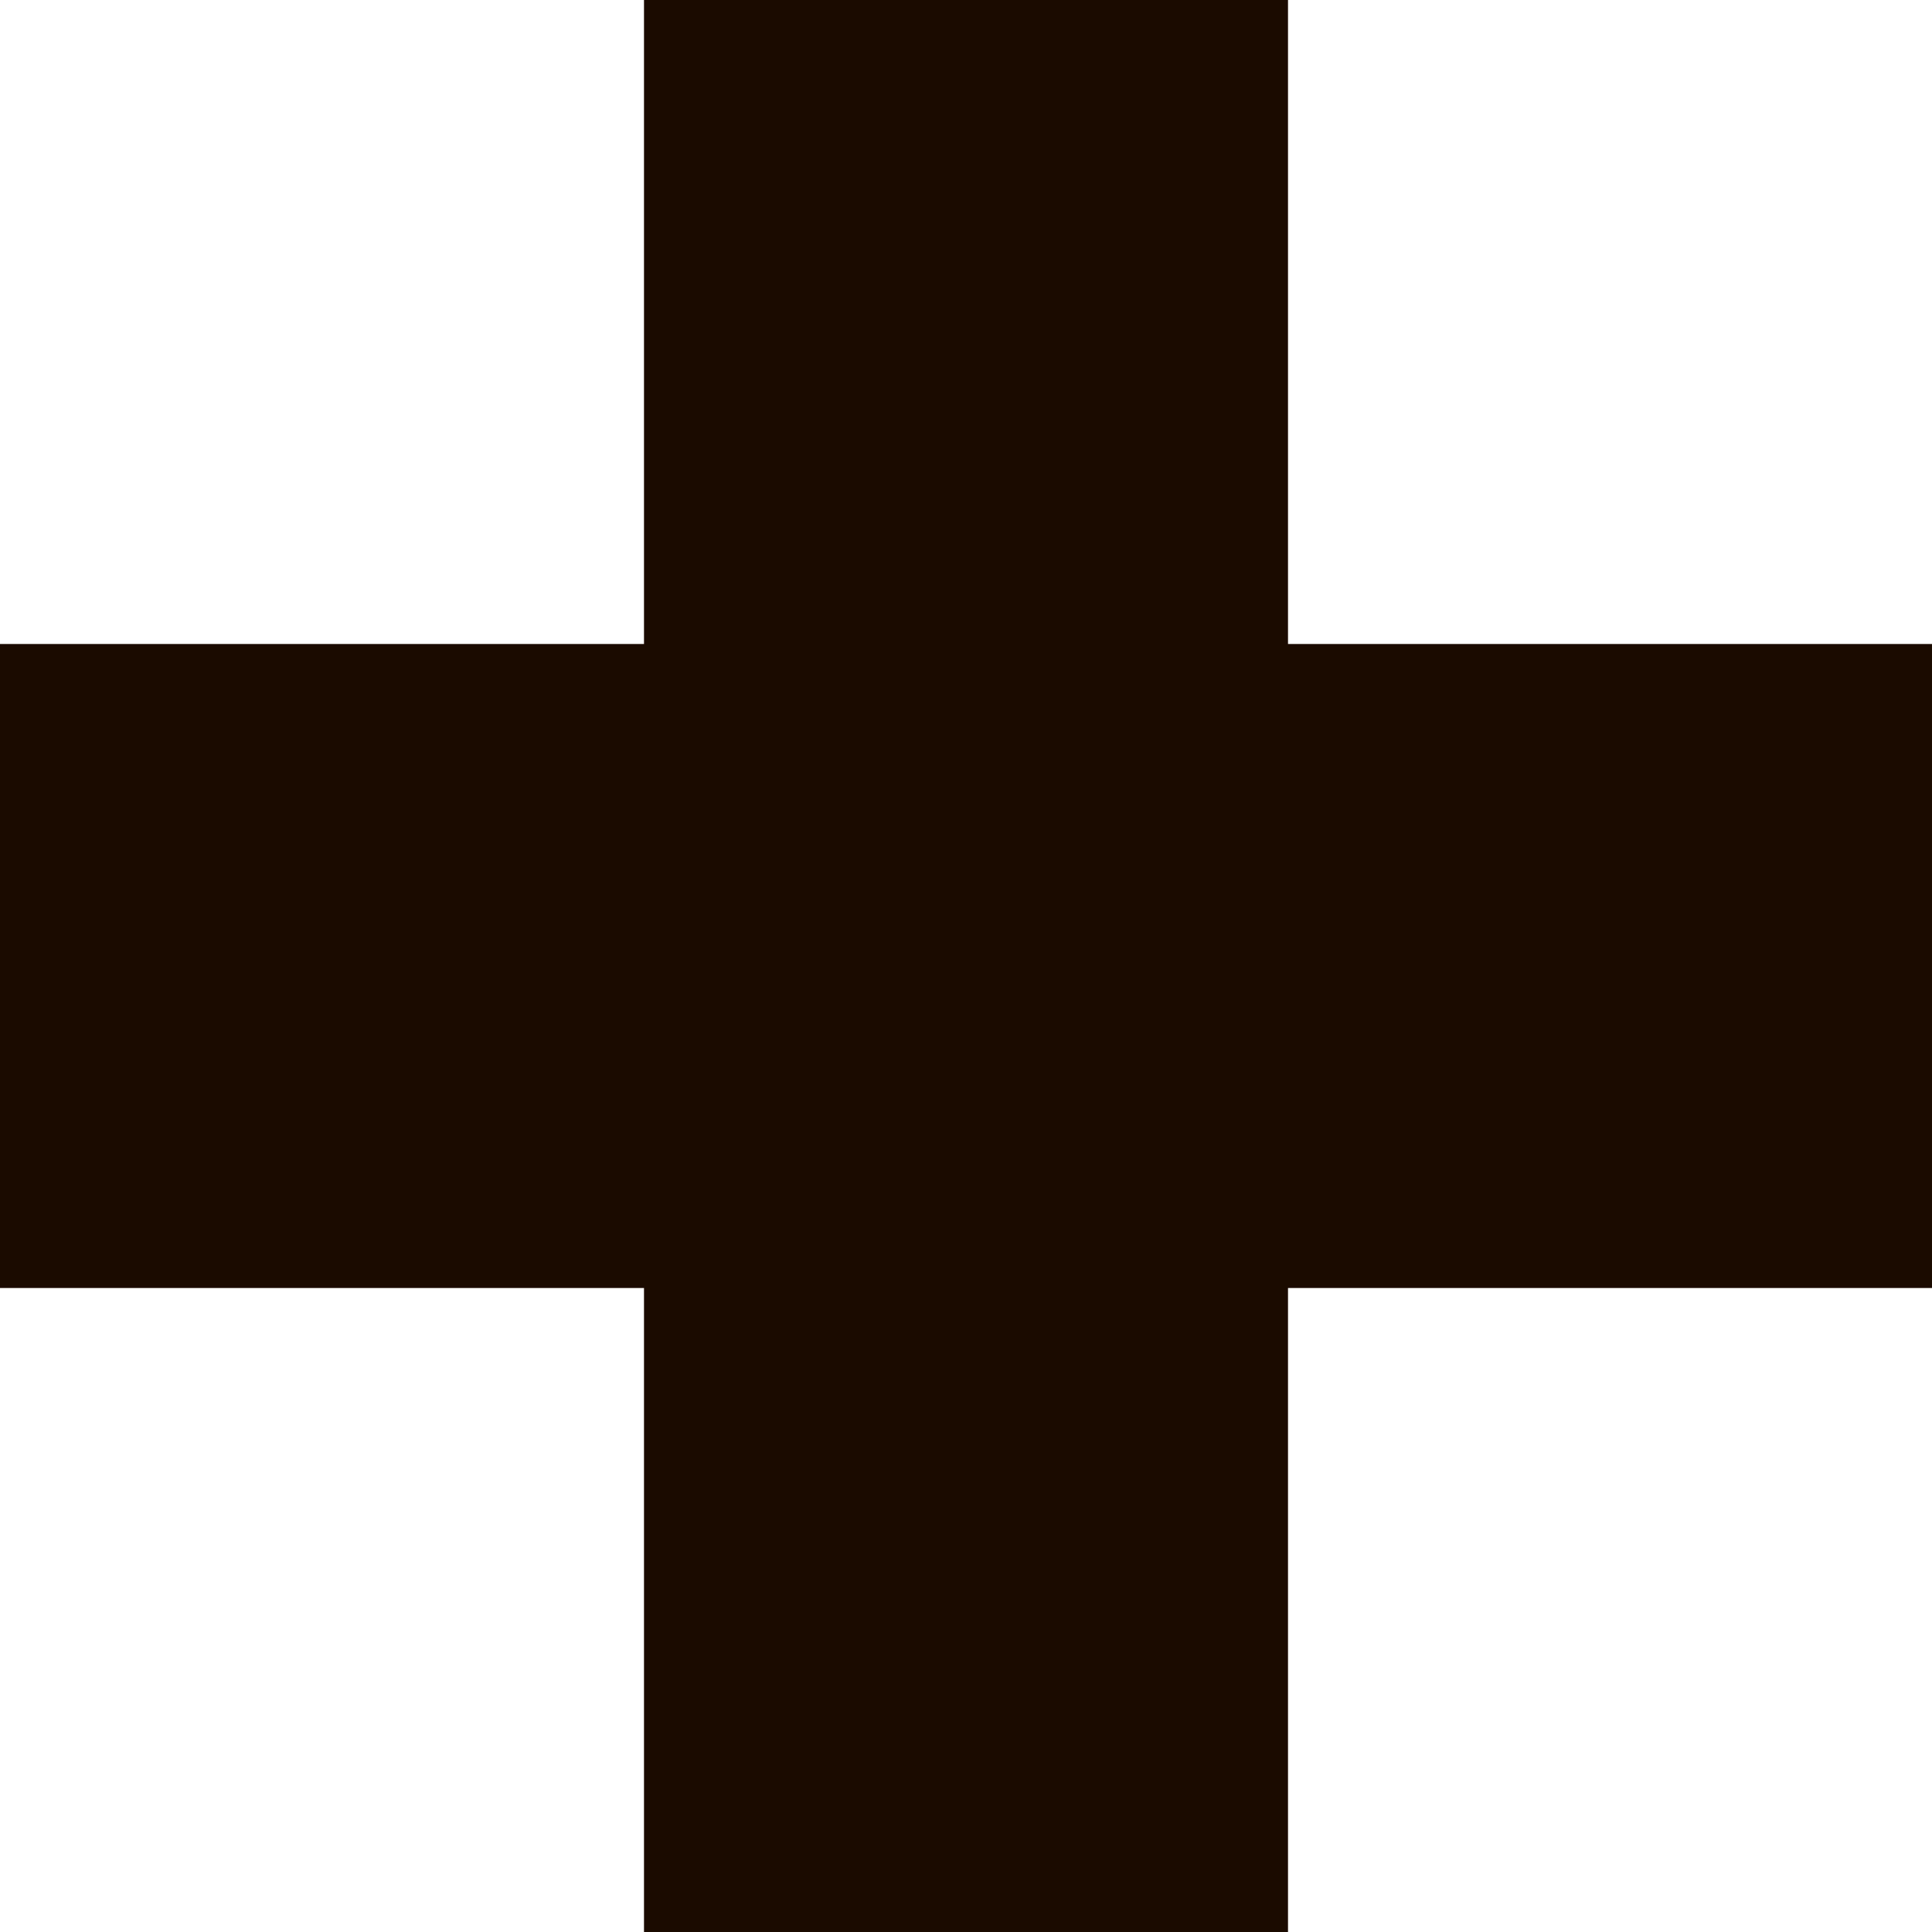
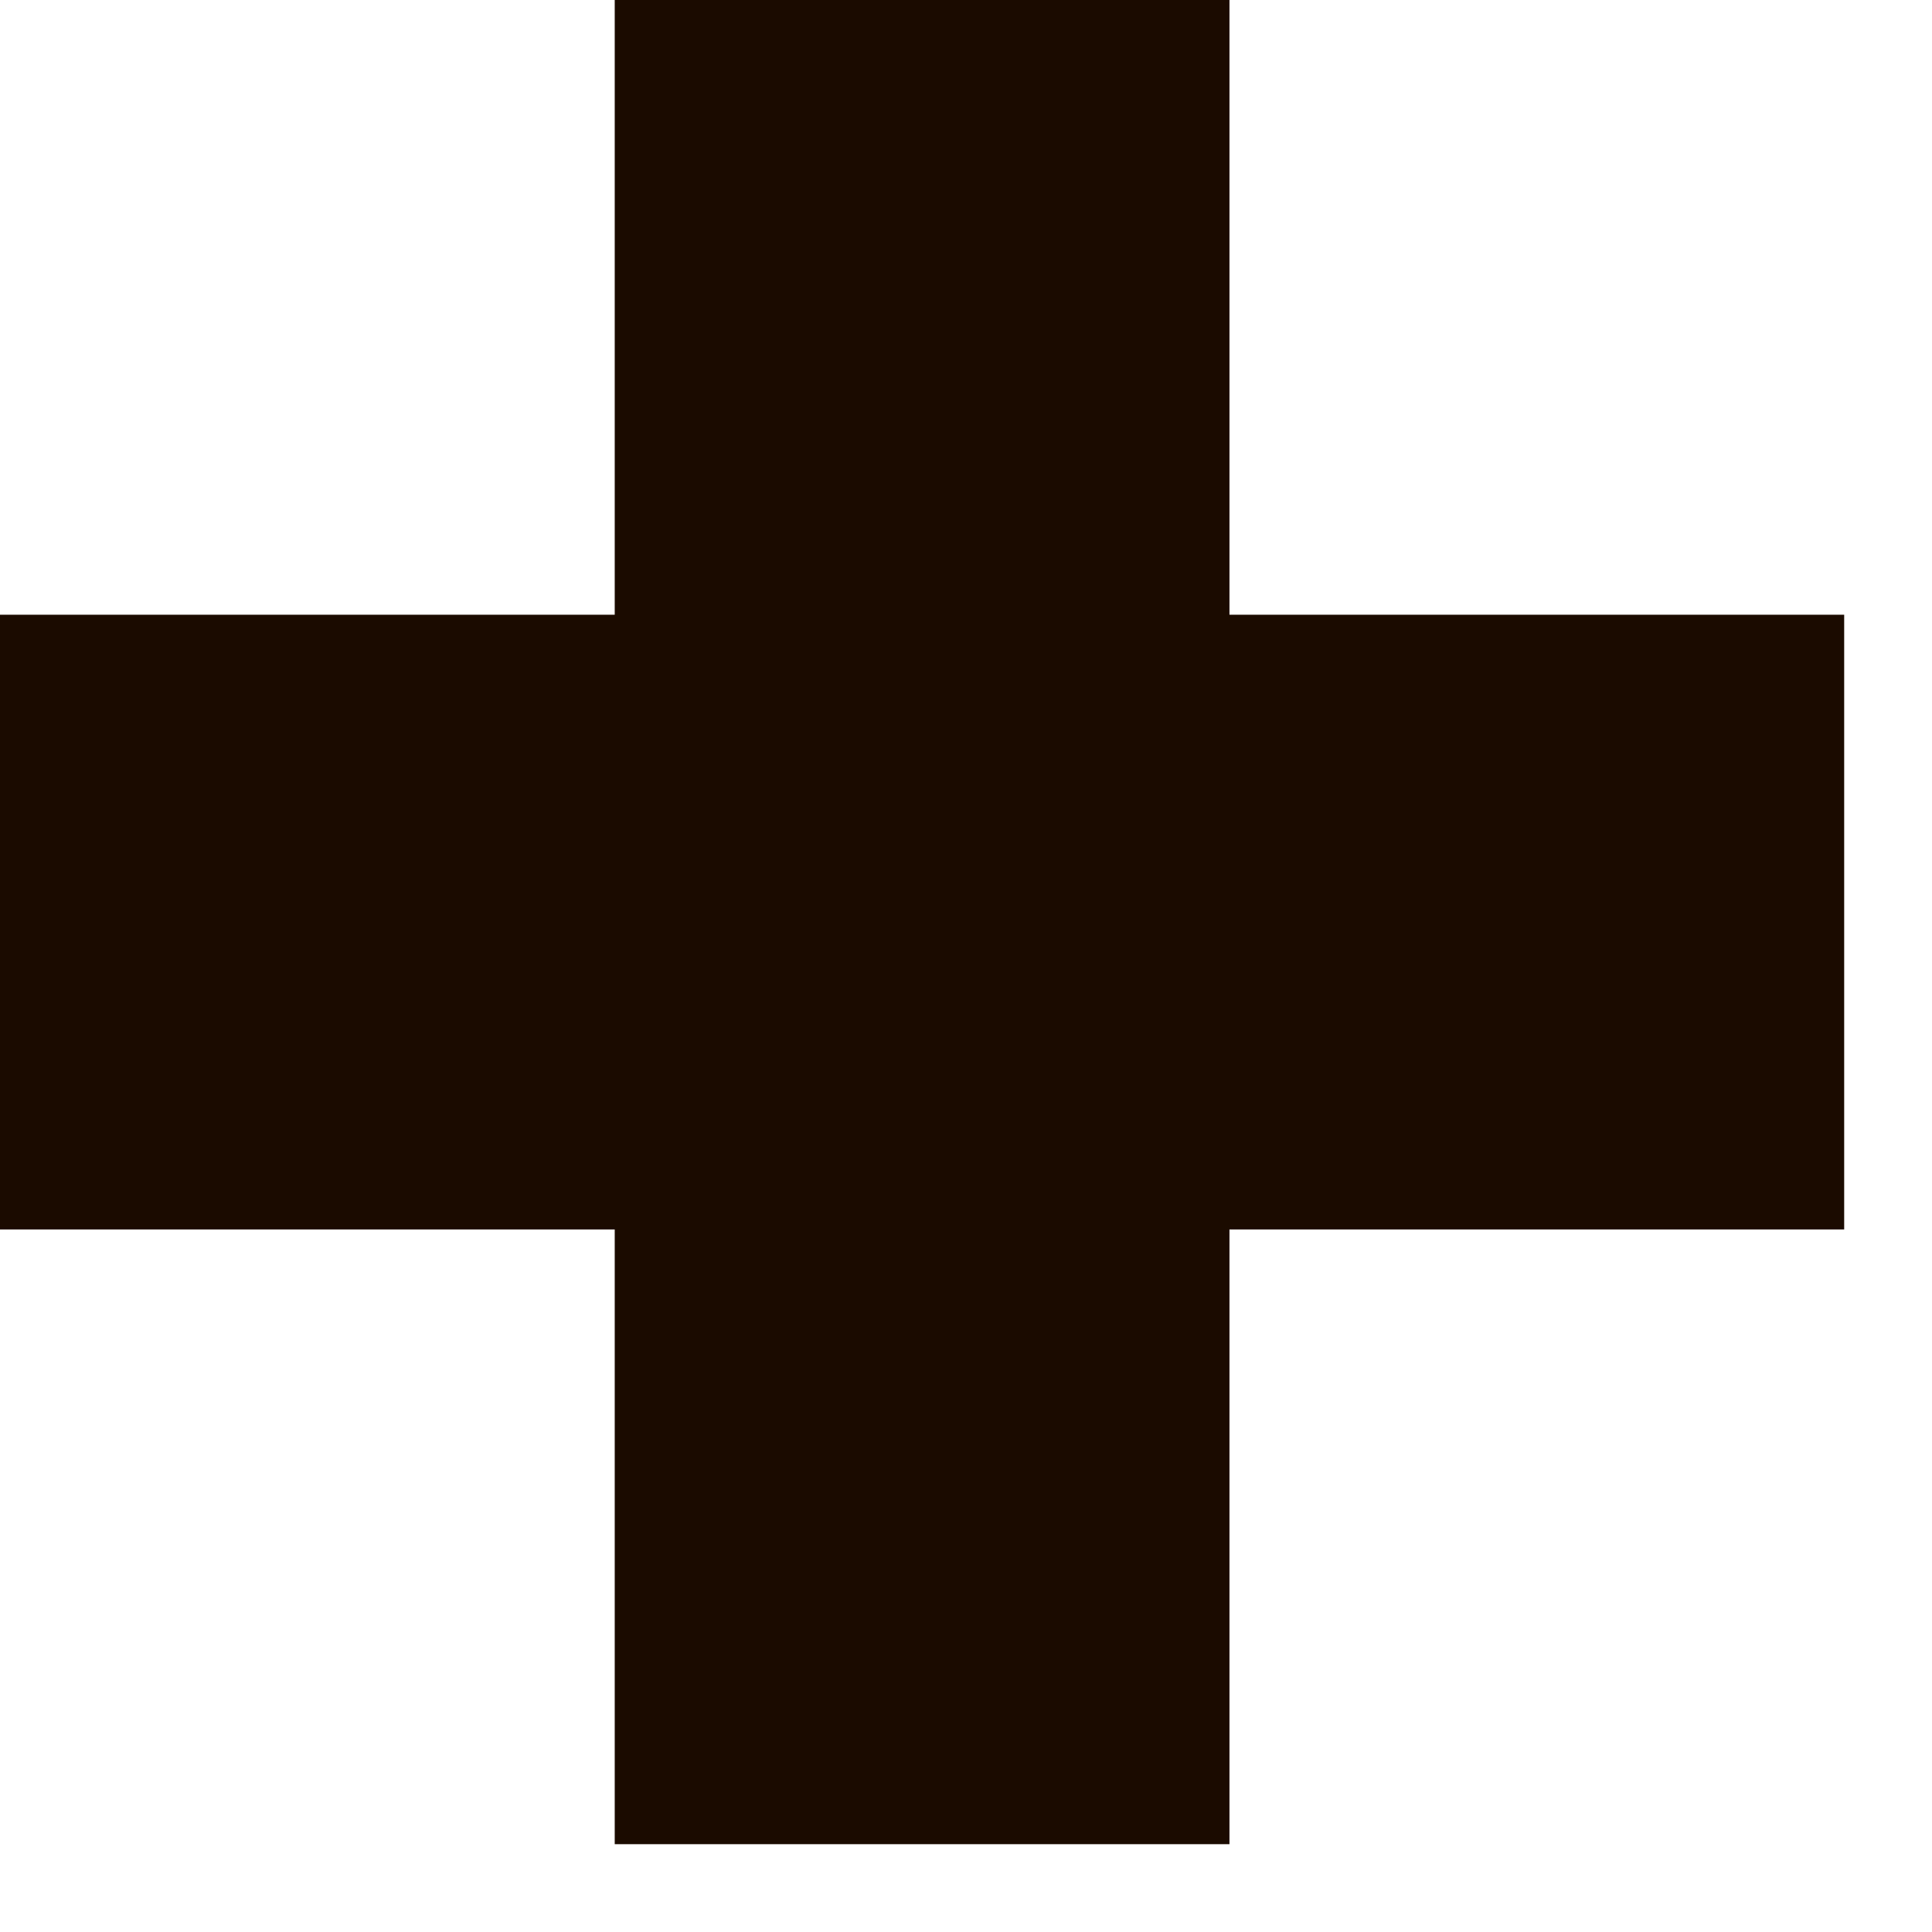
- <svg xmlns="http://www.w3.org/2000/svg" viewBox="0 0 21 21" height="21" width="21">
+ <svg xmlns="http://www.w3.org/2000/svg" viewBox="0 0 22 22" height="21" width="21">
  <rect y="7" x="0" height="7" width="21" style="fill:#1b0b00" />
  <rect y="0" x="7" height="21" width="7" style="fill:#1b0b00" />
</svg>
